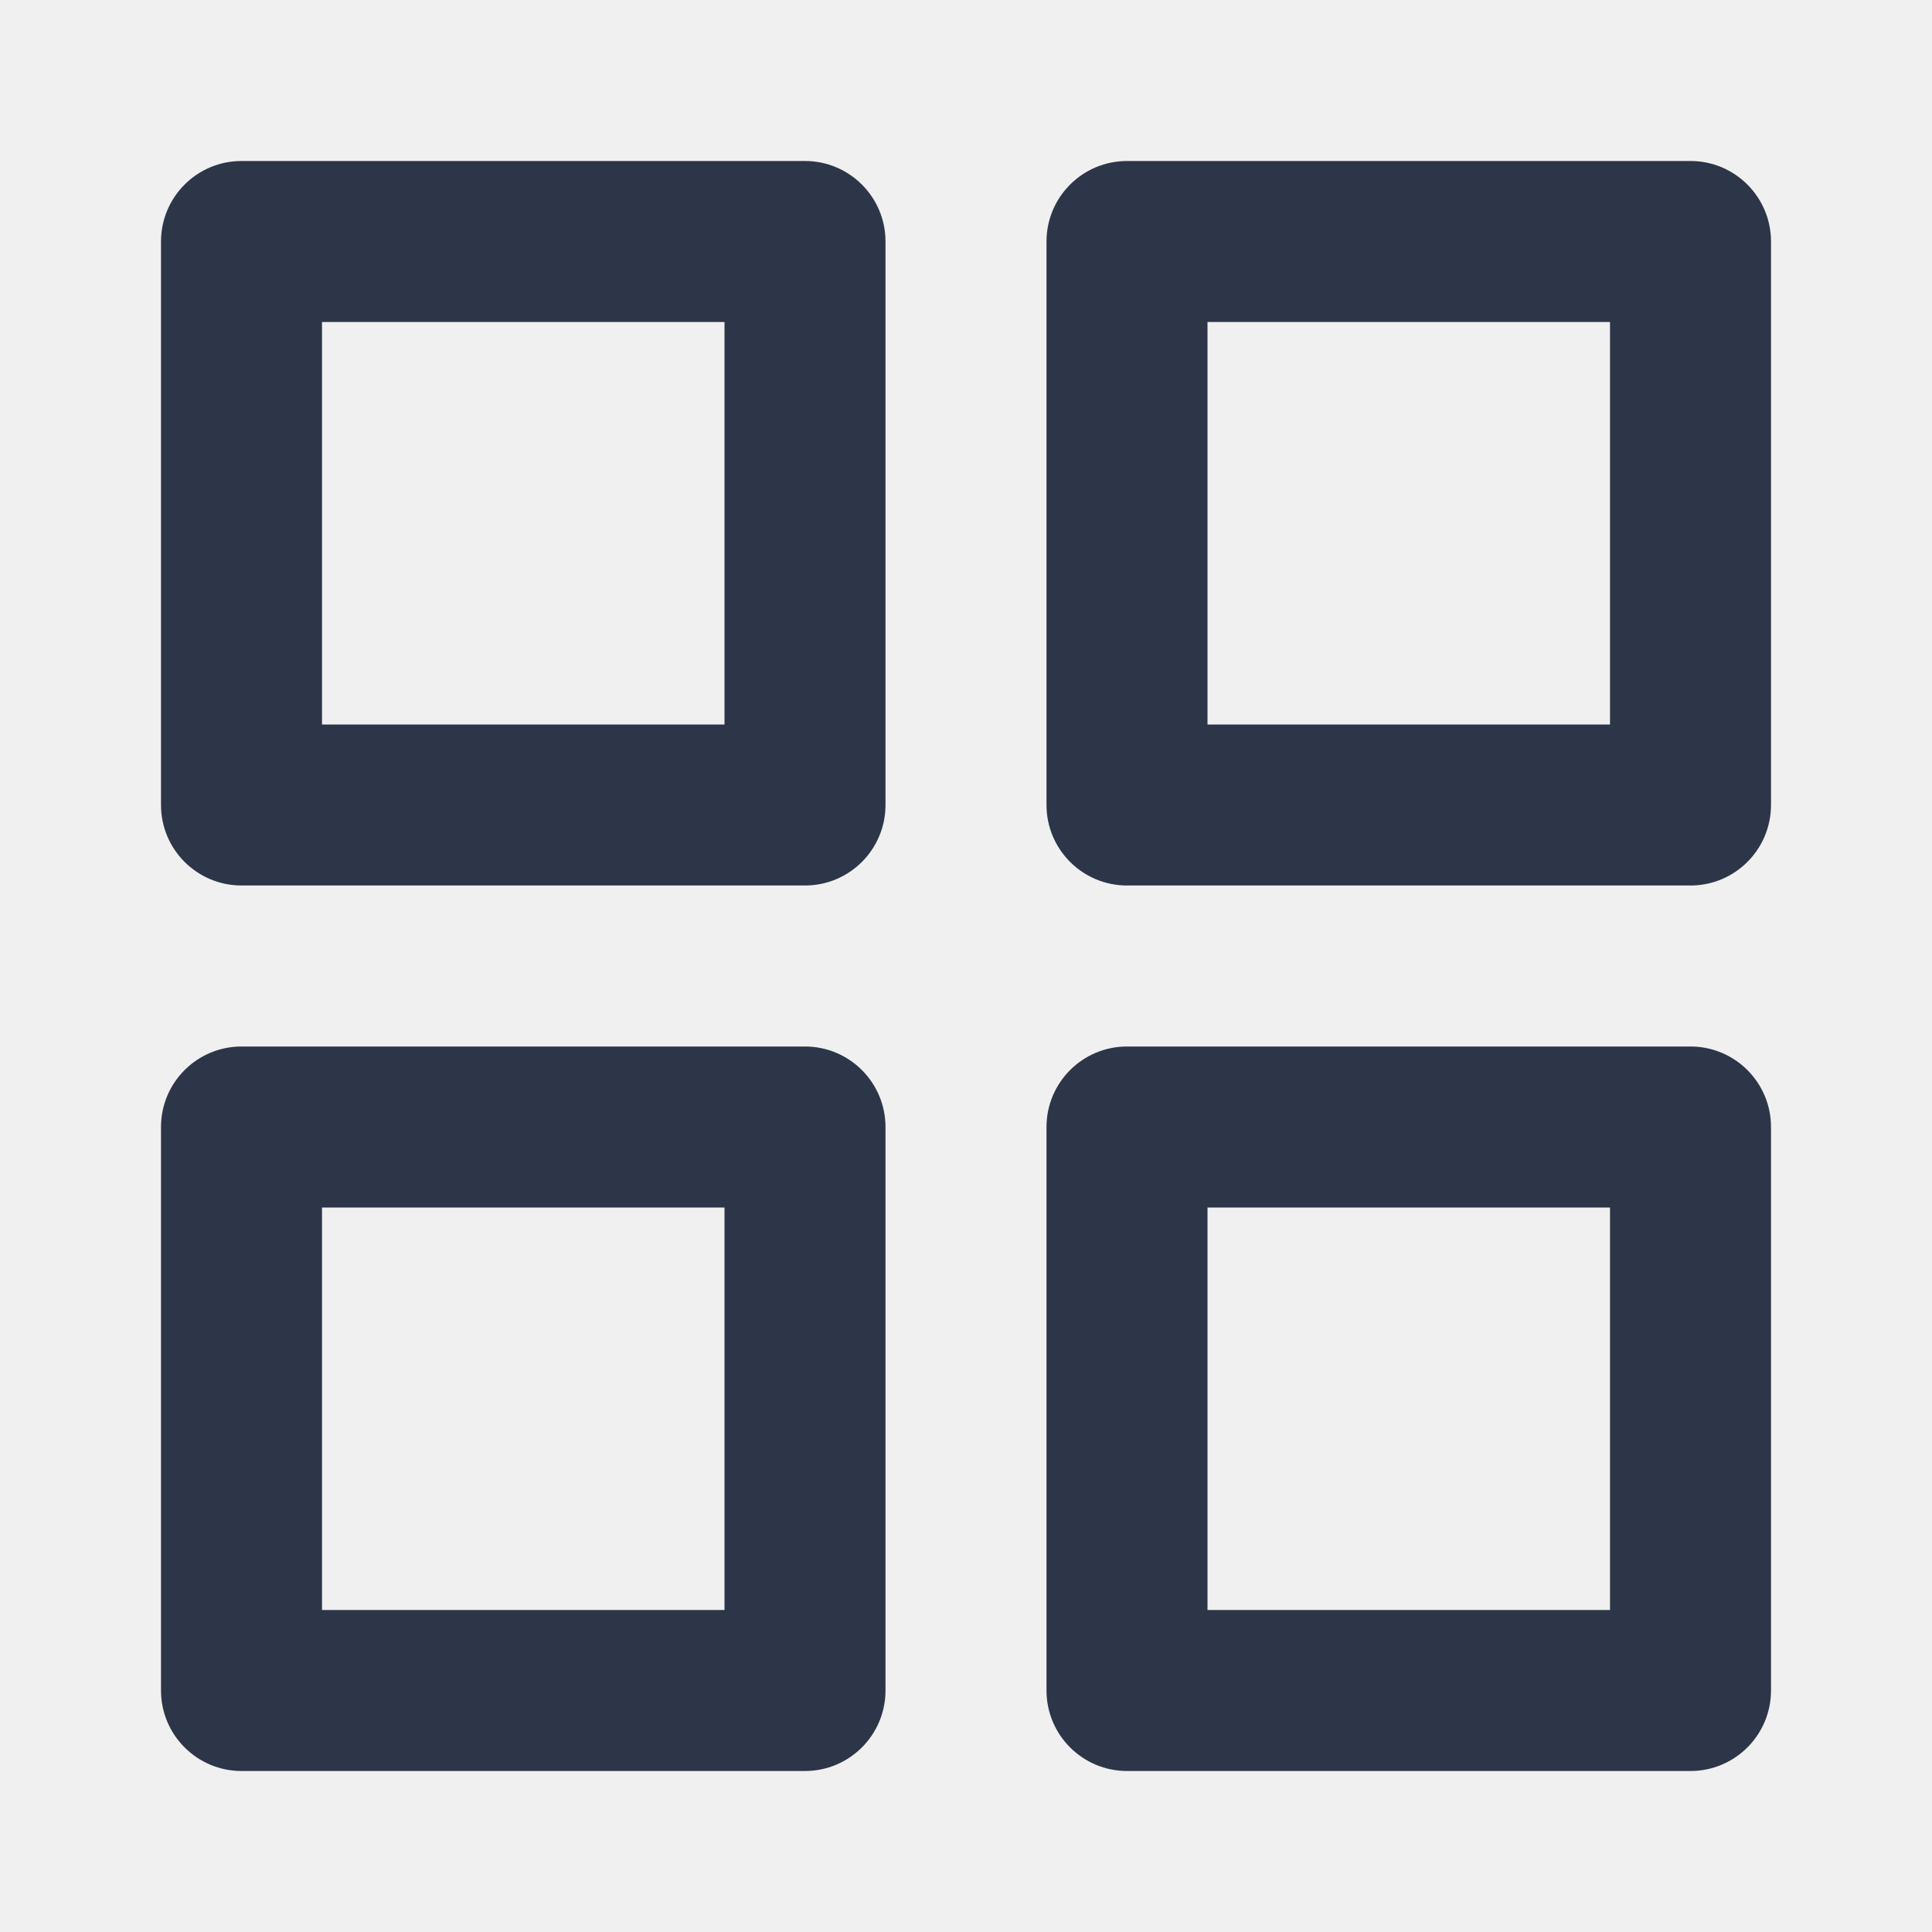
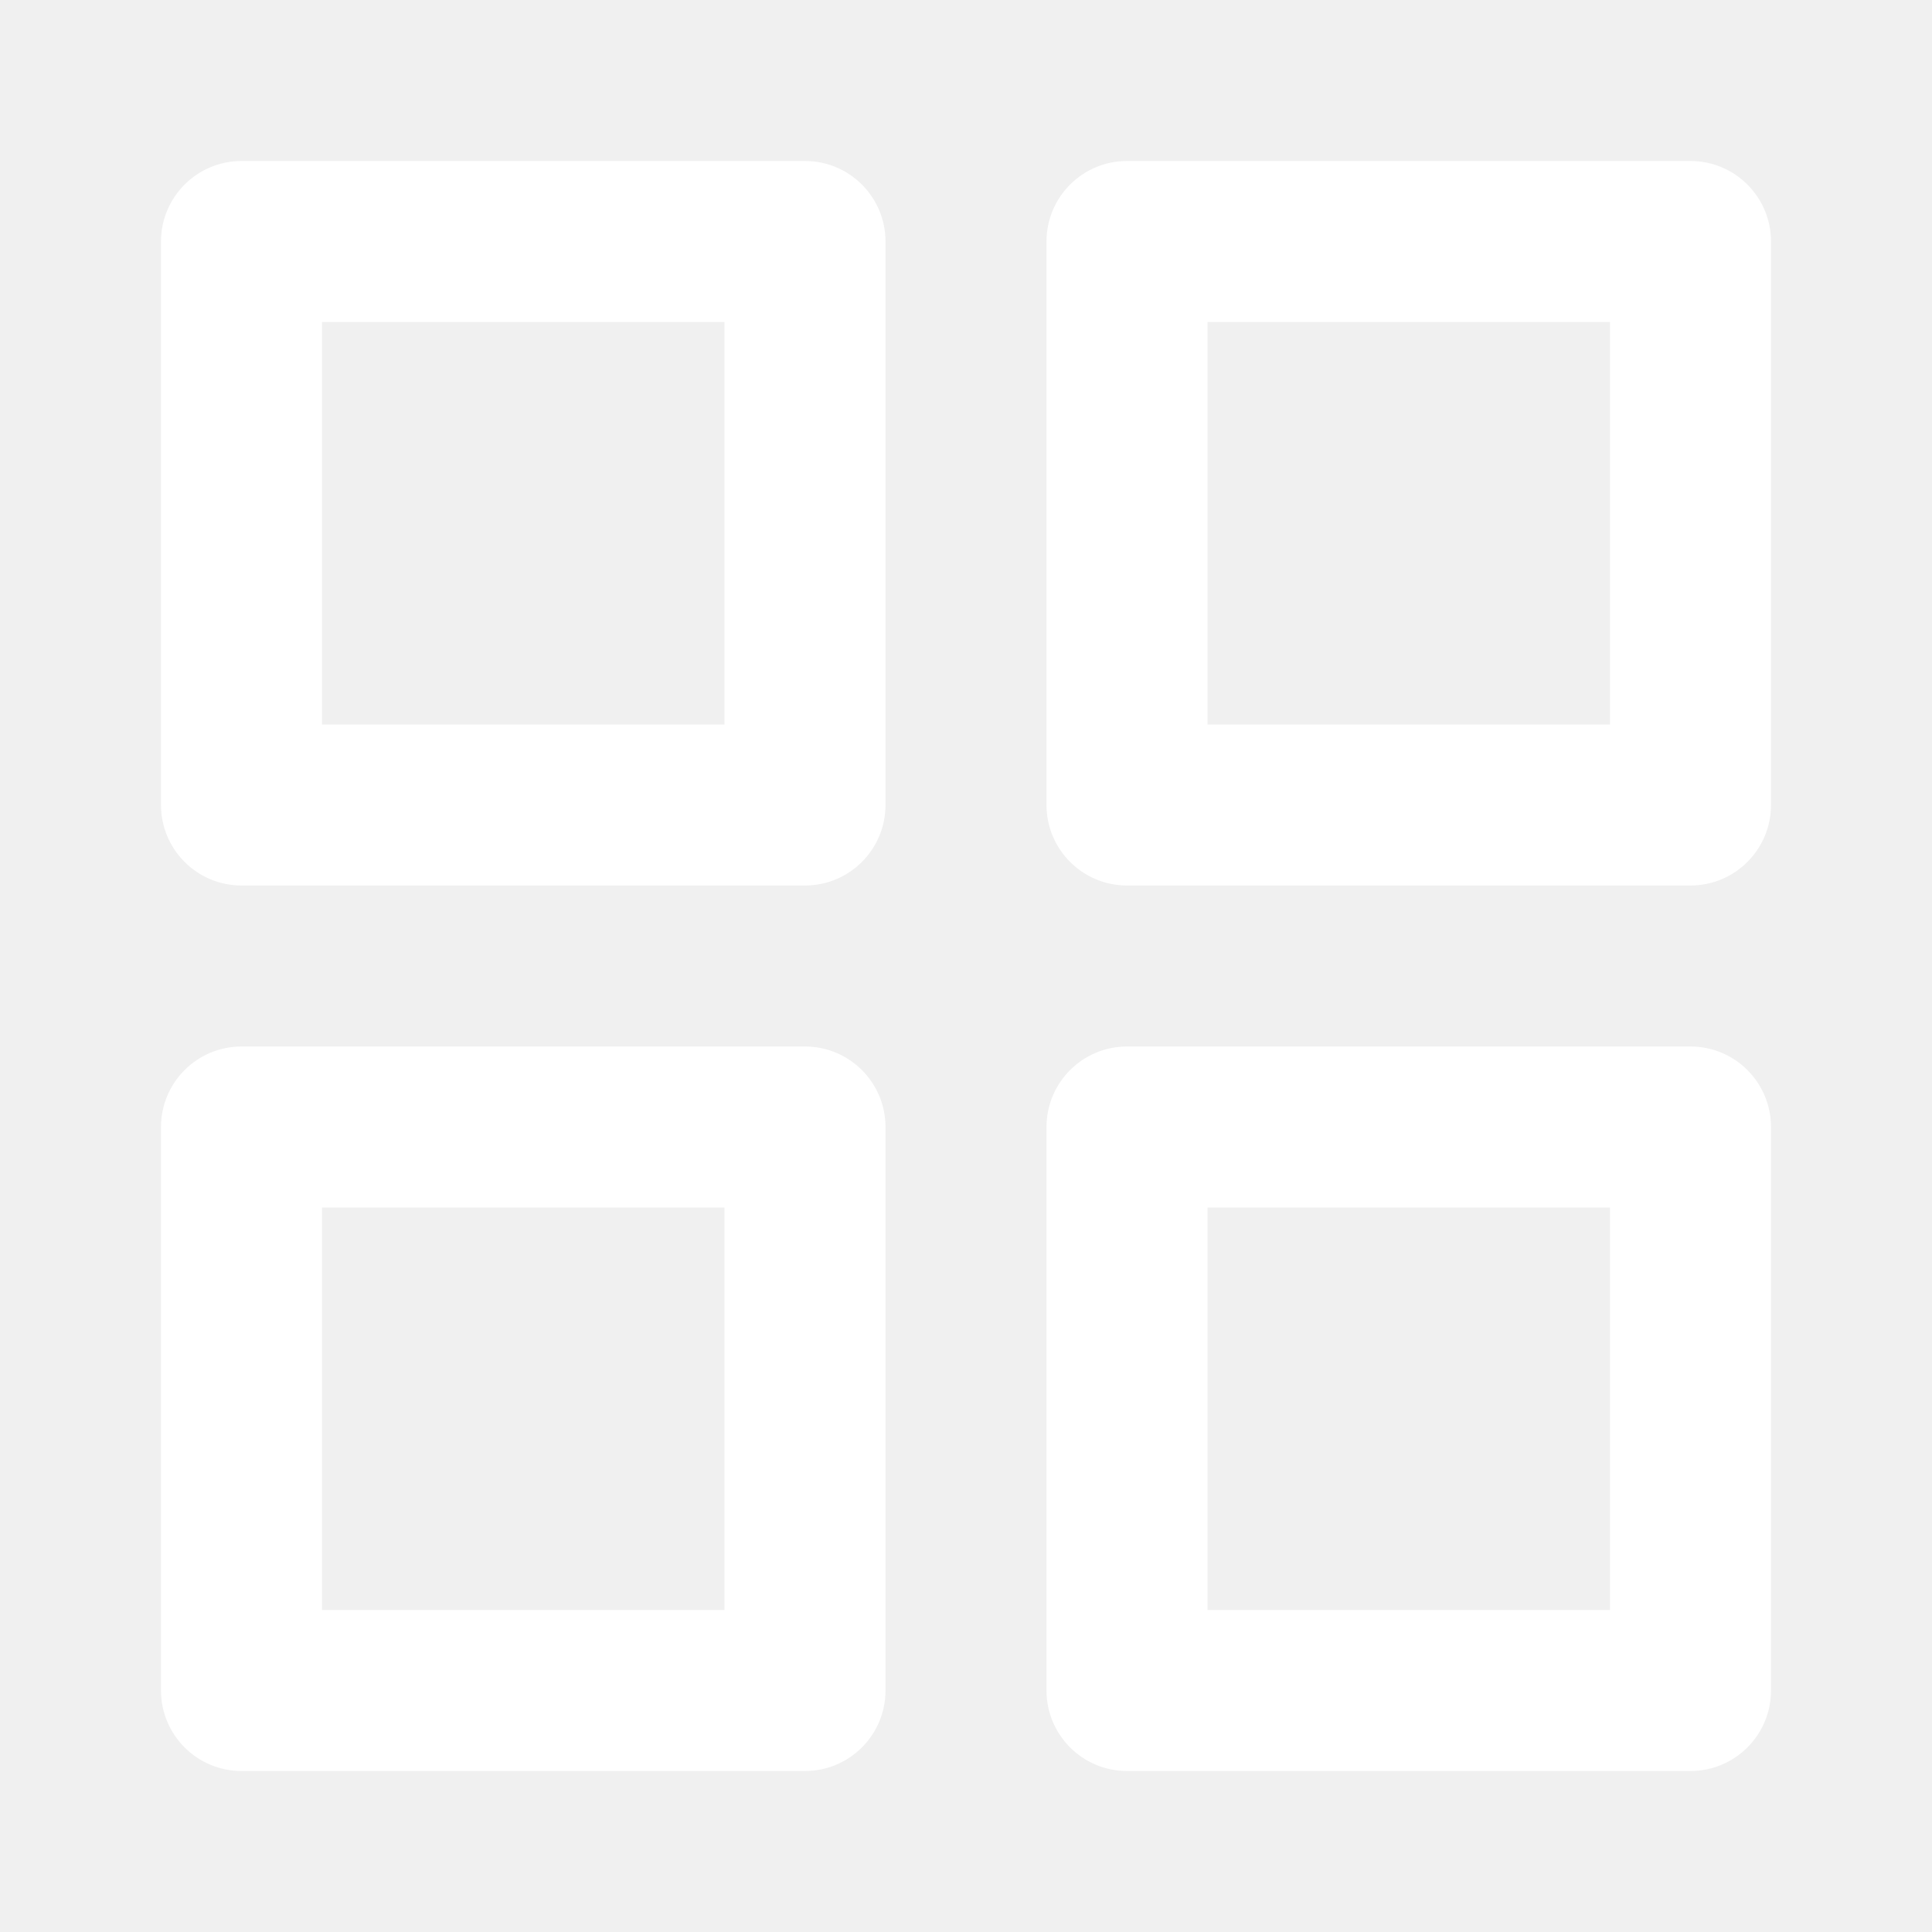
<svg xmlns="http://www.w3.org/2000/svg" width="24" height="24" viewBox="0 0 24 24" fill="none">
-   <path fill-rule="evenodd" clip-rule="evenodd" d="M3 2C2.448 2 2 2.448 2 3V10C2 10.552 2.448 11 3 11H10C10.552 11 11 10.552 11 10V3C11 2.448 10.552 2 10 2H3ZM4 9V4H9V9H4Z" fill="#2D3648" />
-   <path fill-rule="evenodd" clip-rule="evenodd" d="M14 2C13.448 2 13 2.448 13 3V10C13 10.552 13.448 11 14 11H21C21.552 11 22 10.552 22 10V3C22 2.448 21.552 2 21 2H14ZM15 9V4H20V9H15Z" fill="#2D3648" />
-   <path fill-rule="evenodd" clip-rule="evenodd" d="M13 14C13 13.448 13.448 13 14 13H21C21.552 13 22 13.448 22 14V21C22 21.552 21.552 22 21 22H14C13.448 22 13 21.552 13 21V14ZM15 15V20H20V15H15Z" fill="#2D3648" />
-   <path fill-rule="evenodd" clip-rule="evenodd" d="M3 13C2.448 13 2 13.448 2 14V21C2 21.552 2.448 22 3 22H10C10.552 22 11 21.552 11 21V14C11 13.448 10.552 13 10 13H3ZM4 20V15H9V20H4Z" fill="#2D3648" />
+   <path fill-rule="evenodd" clip-rule="evenodd" d="M3 2C2.448 2 2 2.448 2 3V10C2 10.552 2.448 11 3 11H10C10.552 11 11 10.552 11 10V3C11 2.448 10.552 2 10 2H3ZM4 9V4H9V9H4Z" fill="#fff" />
+   <path fill-rule="evenodd" clip-rule="evenodd" d="M14 2C13.448 2 13 2.448 13 3V10C13 10.552 13.448 11 14 11H21C21.552 11 22 10.552 22 10V3C22 2.448 21.552 2 21 2H14ZM15 9V4H20V9H15Z" fill="#fff" />
+   <path fill-rule="evenodd" clip-rule="evenodd" d="M13 14C13 13.448 13.448 13 14 13H21C21.552 13 22 13.448 22 14V21C22 21.552 21.552 22 21 22H14C13.448 22 13 21.552 13 21V14ZM15 15V20H20V15H15Z" fill="#fff" />
+   <path fill-rule="evenodd" clip-rule="evenodd" d="M3 13C2.448 13 2 13.448 2 14V21C2 21.552 2.448 22 3 22H10C10.552 22 11 21.552 11 21V14C11 13.448 10.552 13 10 13H3ZM4 20V15H9V20H4Z" fill="#fff" />
</svg>
